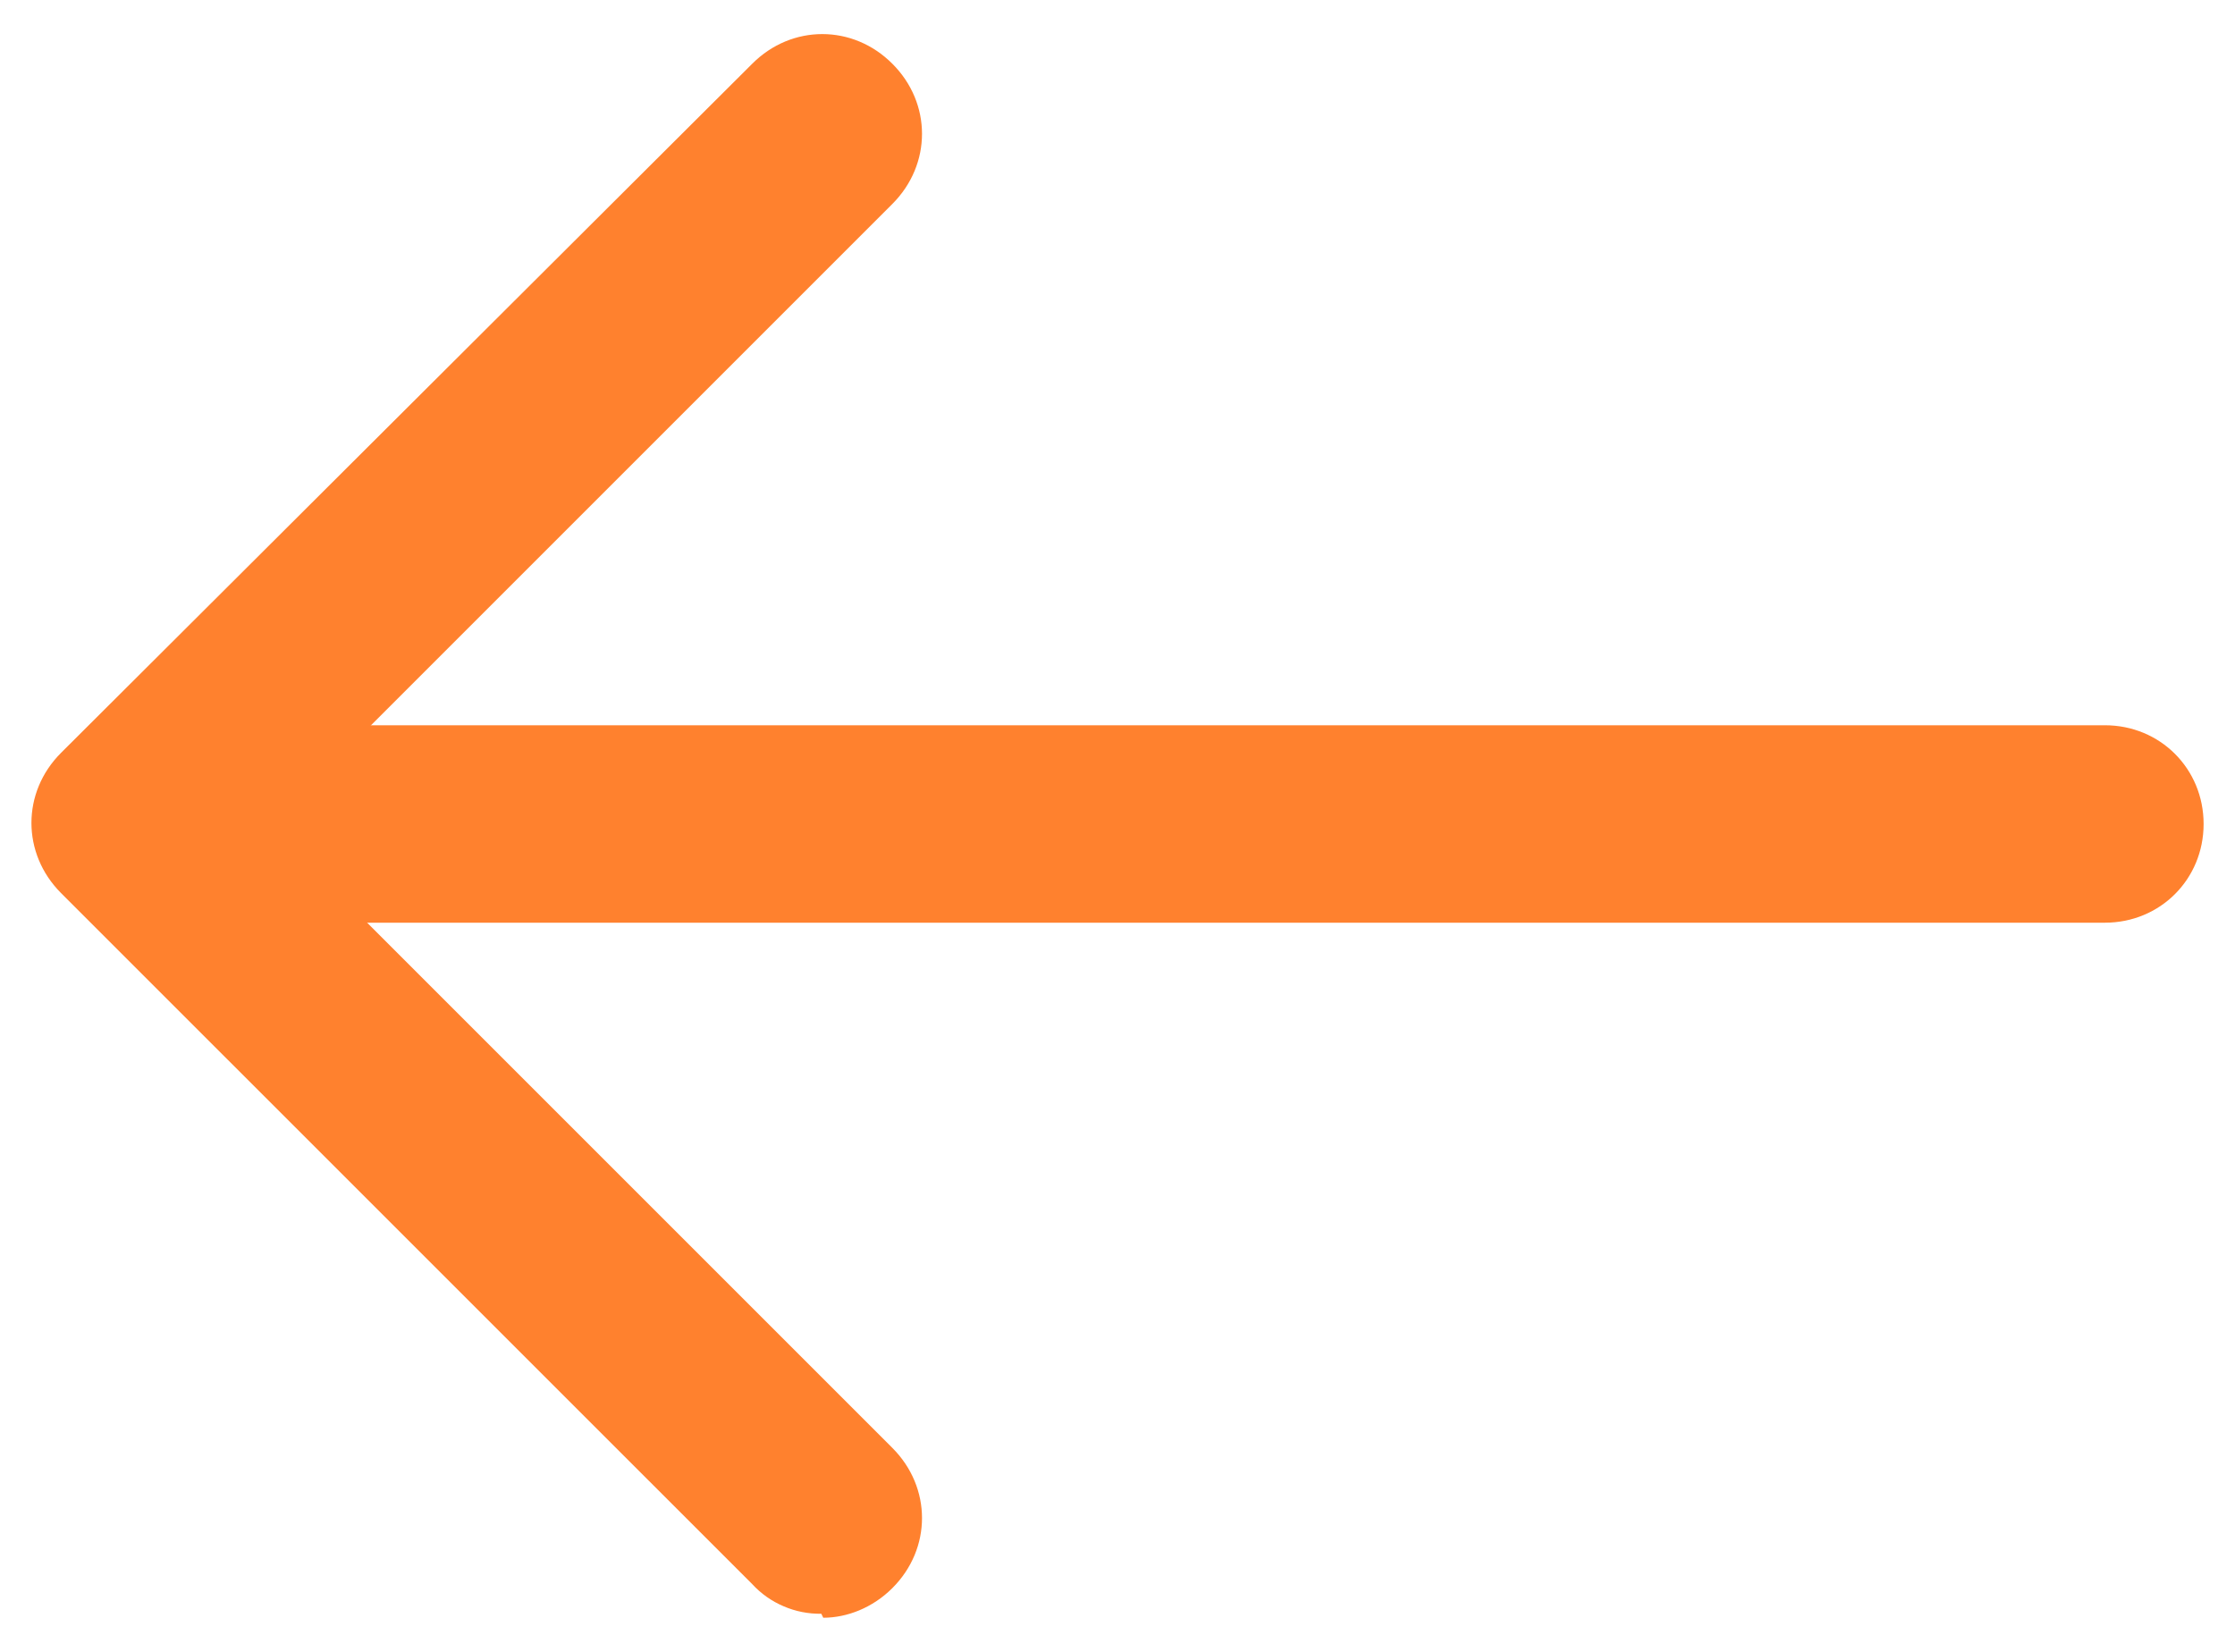
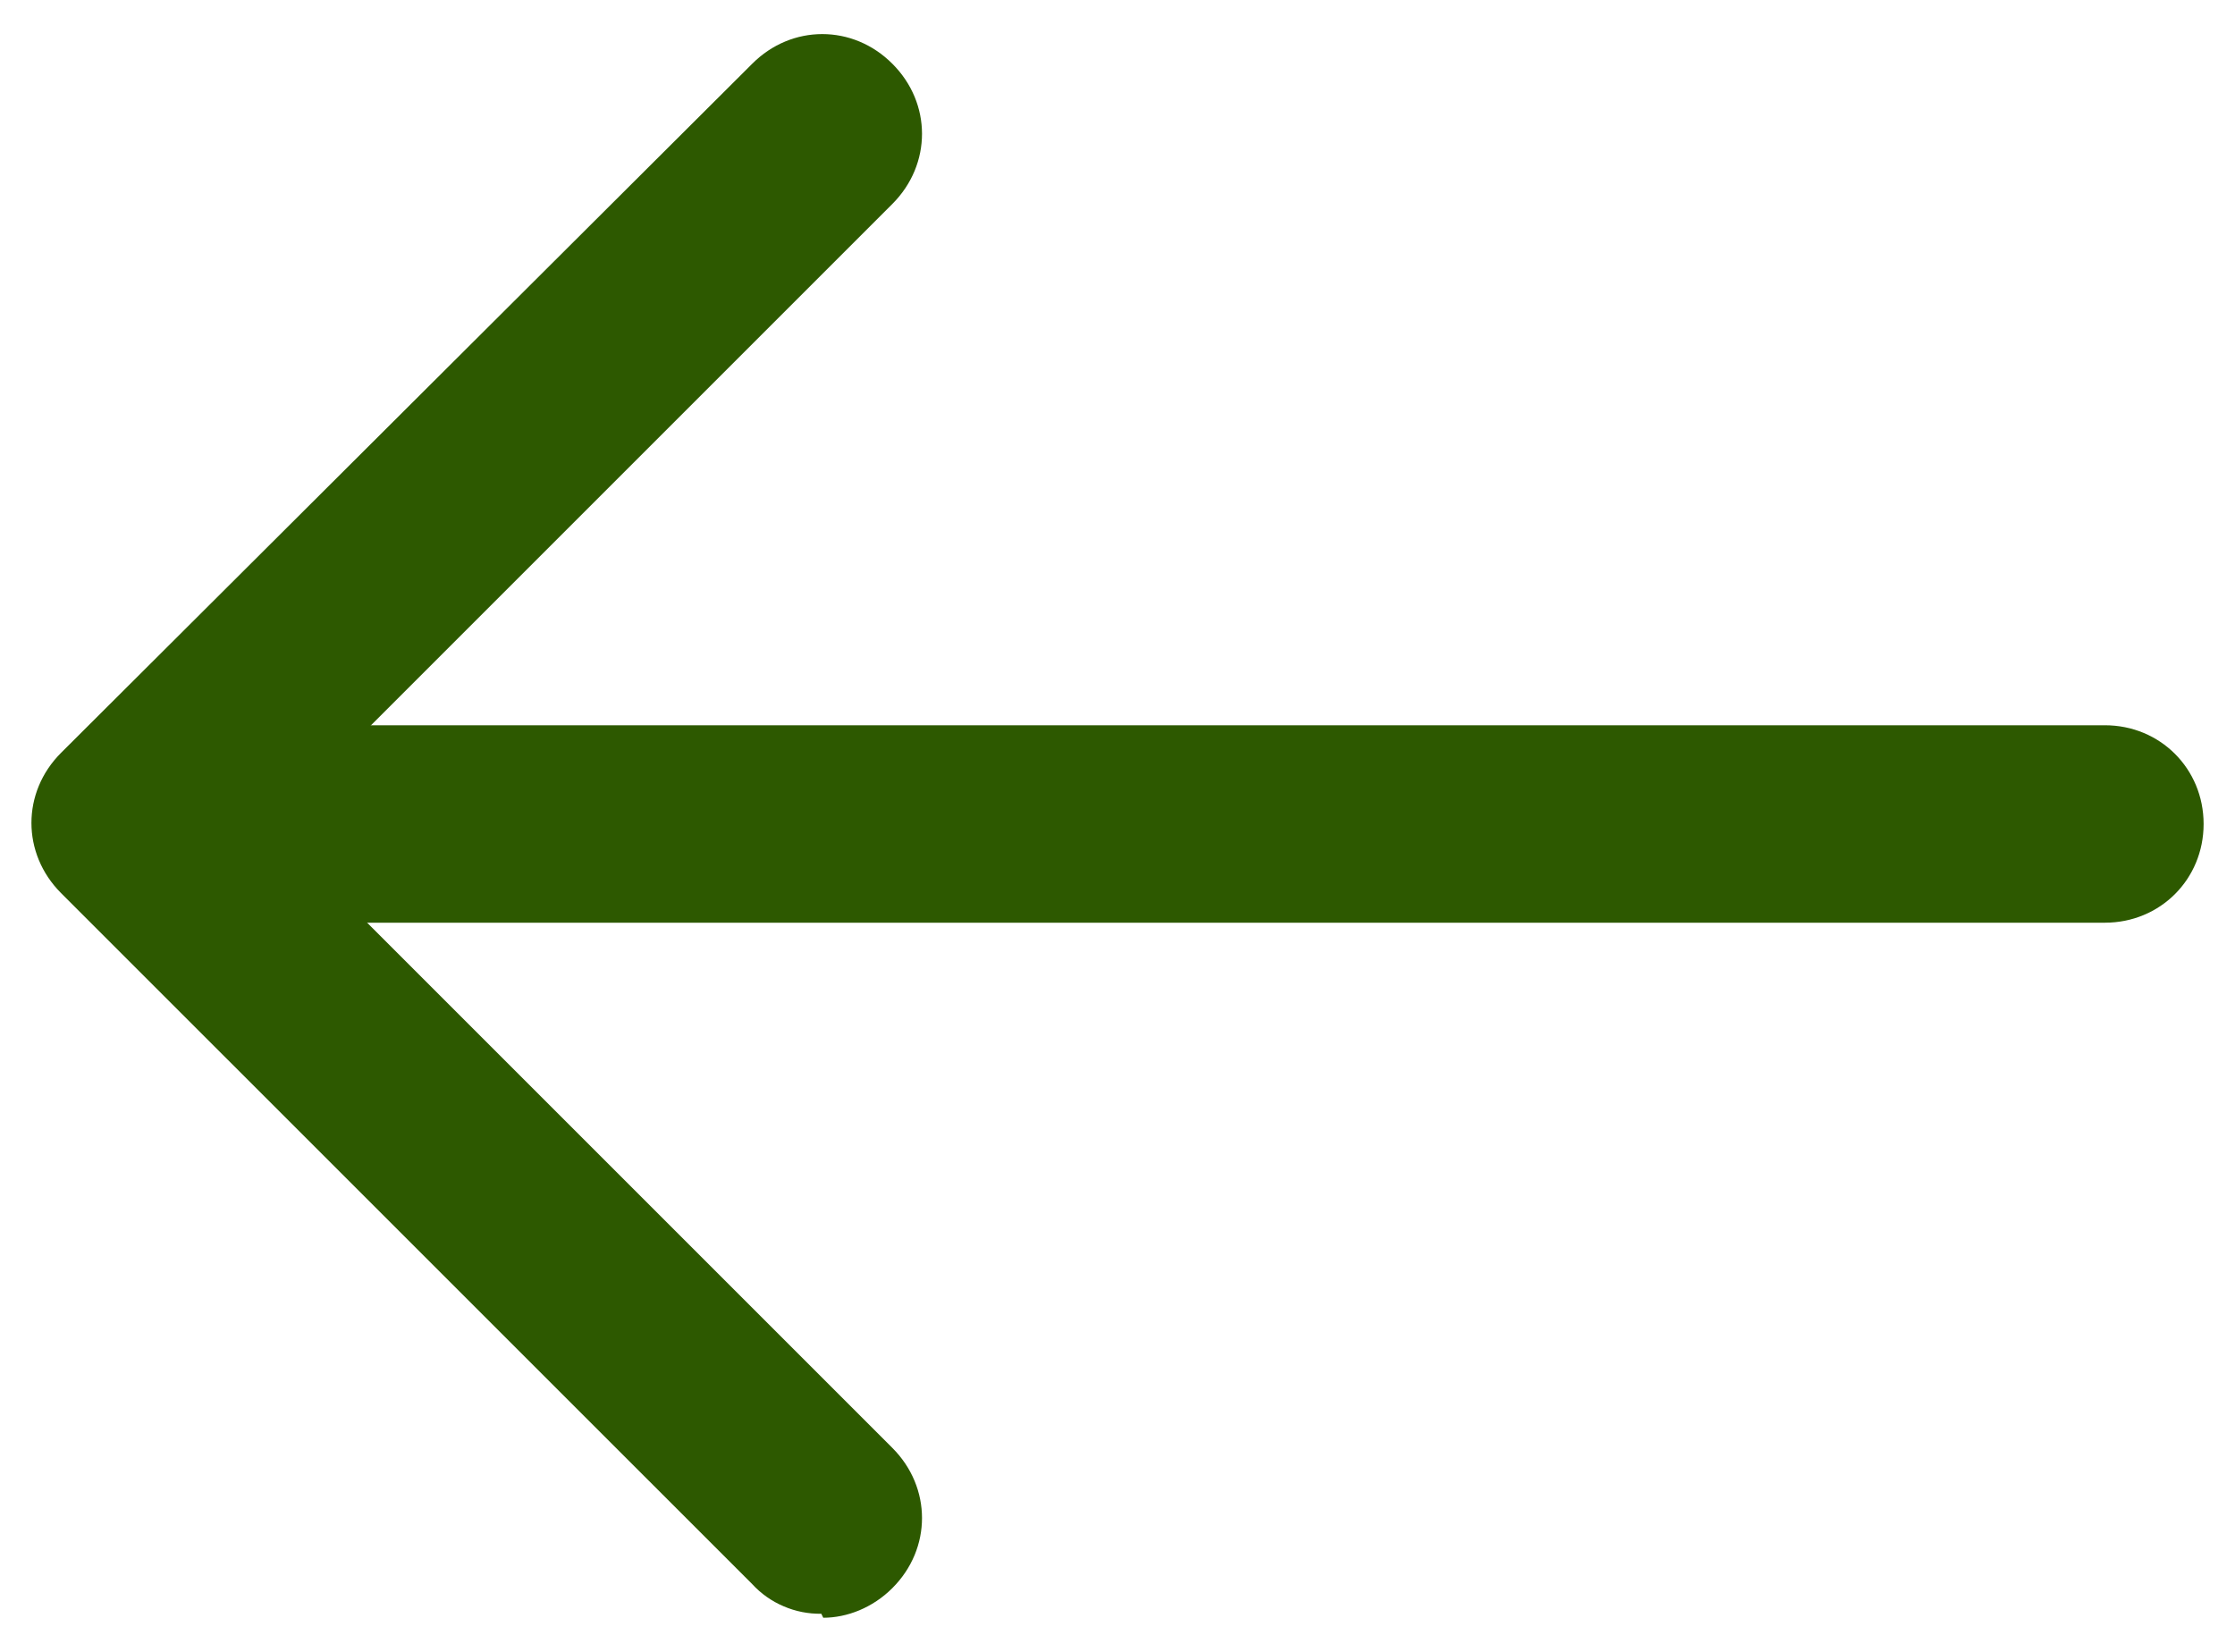
<svg xmlns="http://www.w3.org/2000/svg" width="23" height="17" viewBox="0 0 23 17" fill="none">
-   <path d="M21.661 9.496H3.372C2.803 9.496 2.355 9.049 2.355 8.48C2.355 7.911 2.803 7.464 3.372 7.464H21.661C22.23 7.464 22.677 7.911 22.677 8.48C22.677 9.049 22.23 9.496 21.661 9.496Z" fill="#FF812E" />
-   <path d="M8.452 16.608C8.319 16.61 8.186 16.584 8.064 16.531C7.941 16.479 7.831 16.401 7.741 16.303L0.628 9.191C0.222 8.784 0.222 8.154 0.628 7.748L7.741 0.656C8.147 0.249 8.777 0.249 9.183 0.656C9.59 1.062 9.59 1.692 9.183 2.099L2.782 8.5L9.183 14.901C9.59 15.308 9.59 15.938 9.183 16.344C8.98 16.547 8.716 16.649 8.472 16.649L8.452 16.608Z" fill="#FF812E" />
+   <path d="M21.661 9.496H3.372C2.803 9.496 2.355 9.049 2.355 8.48C2.355 7.911 2.803 7.464 3.372 7.464H21.661C22.23 7.464 22.677 7.911 22.677 8.48C22.677 9.049 22.23 9.496 21.661 9.496Z" fill="#2D5900" />
+   <path d="M8.452 16.608C8.319 16.61 8.186 16.584 8.064 16.531C7.941 16.479 7.831 16.401 7.741 16.303L0.628 9.191C0.222 8.784 0.222 8.154 0.628 7.748L7.741 0.656C8.147 0.249 8.777 0.249 9.183 0.656C9.59 1.062 9.59 1.692 9.183 2.099L2.782 8.5L9.183 14.901C9.59 15.308 9.59 15.938 9.183 16.344C8.98 16.547 8.716 16.649 8.472 16.649L8.452 16.608Z" fill="#2D5900" />
</svg>
